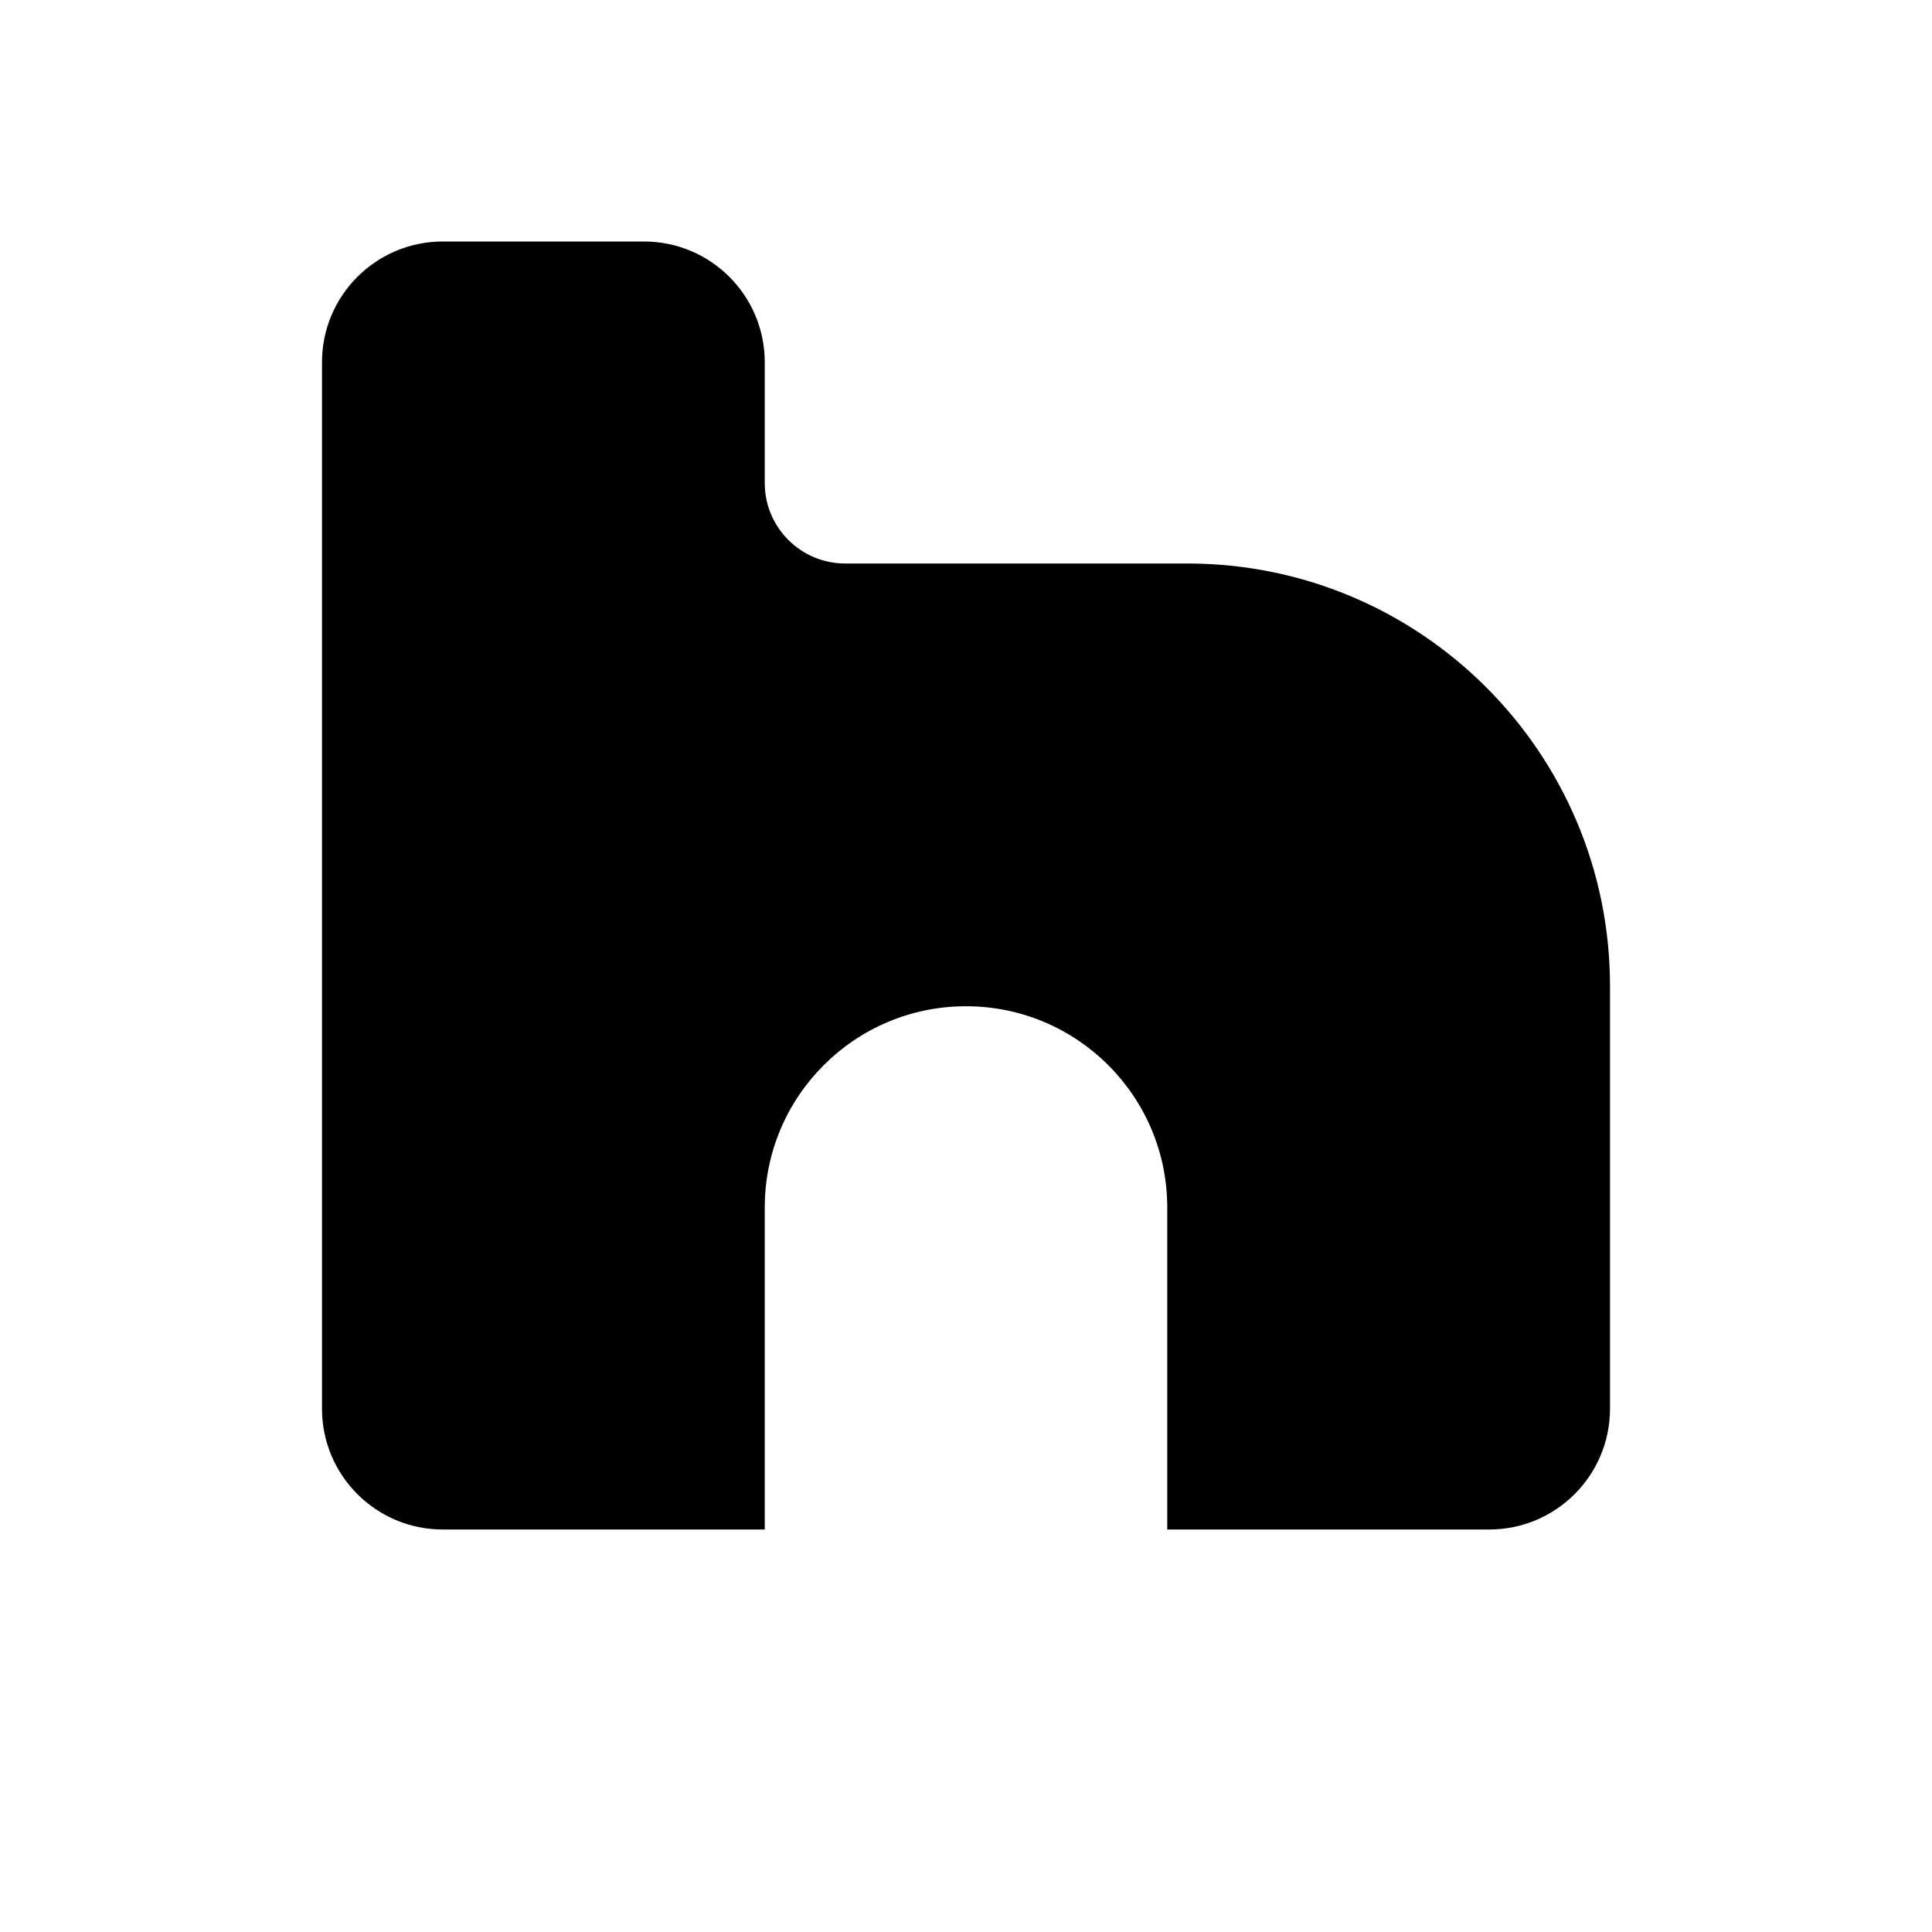
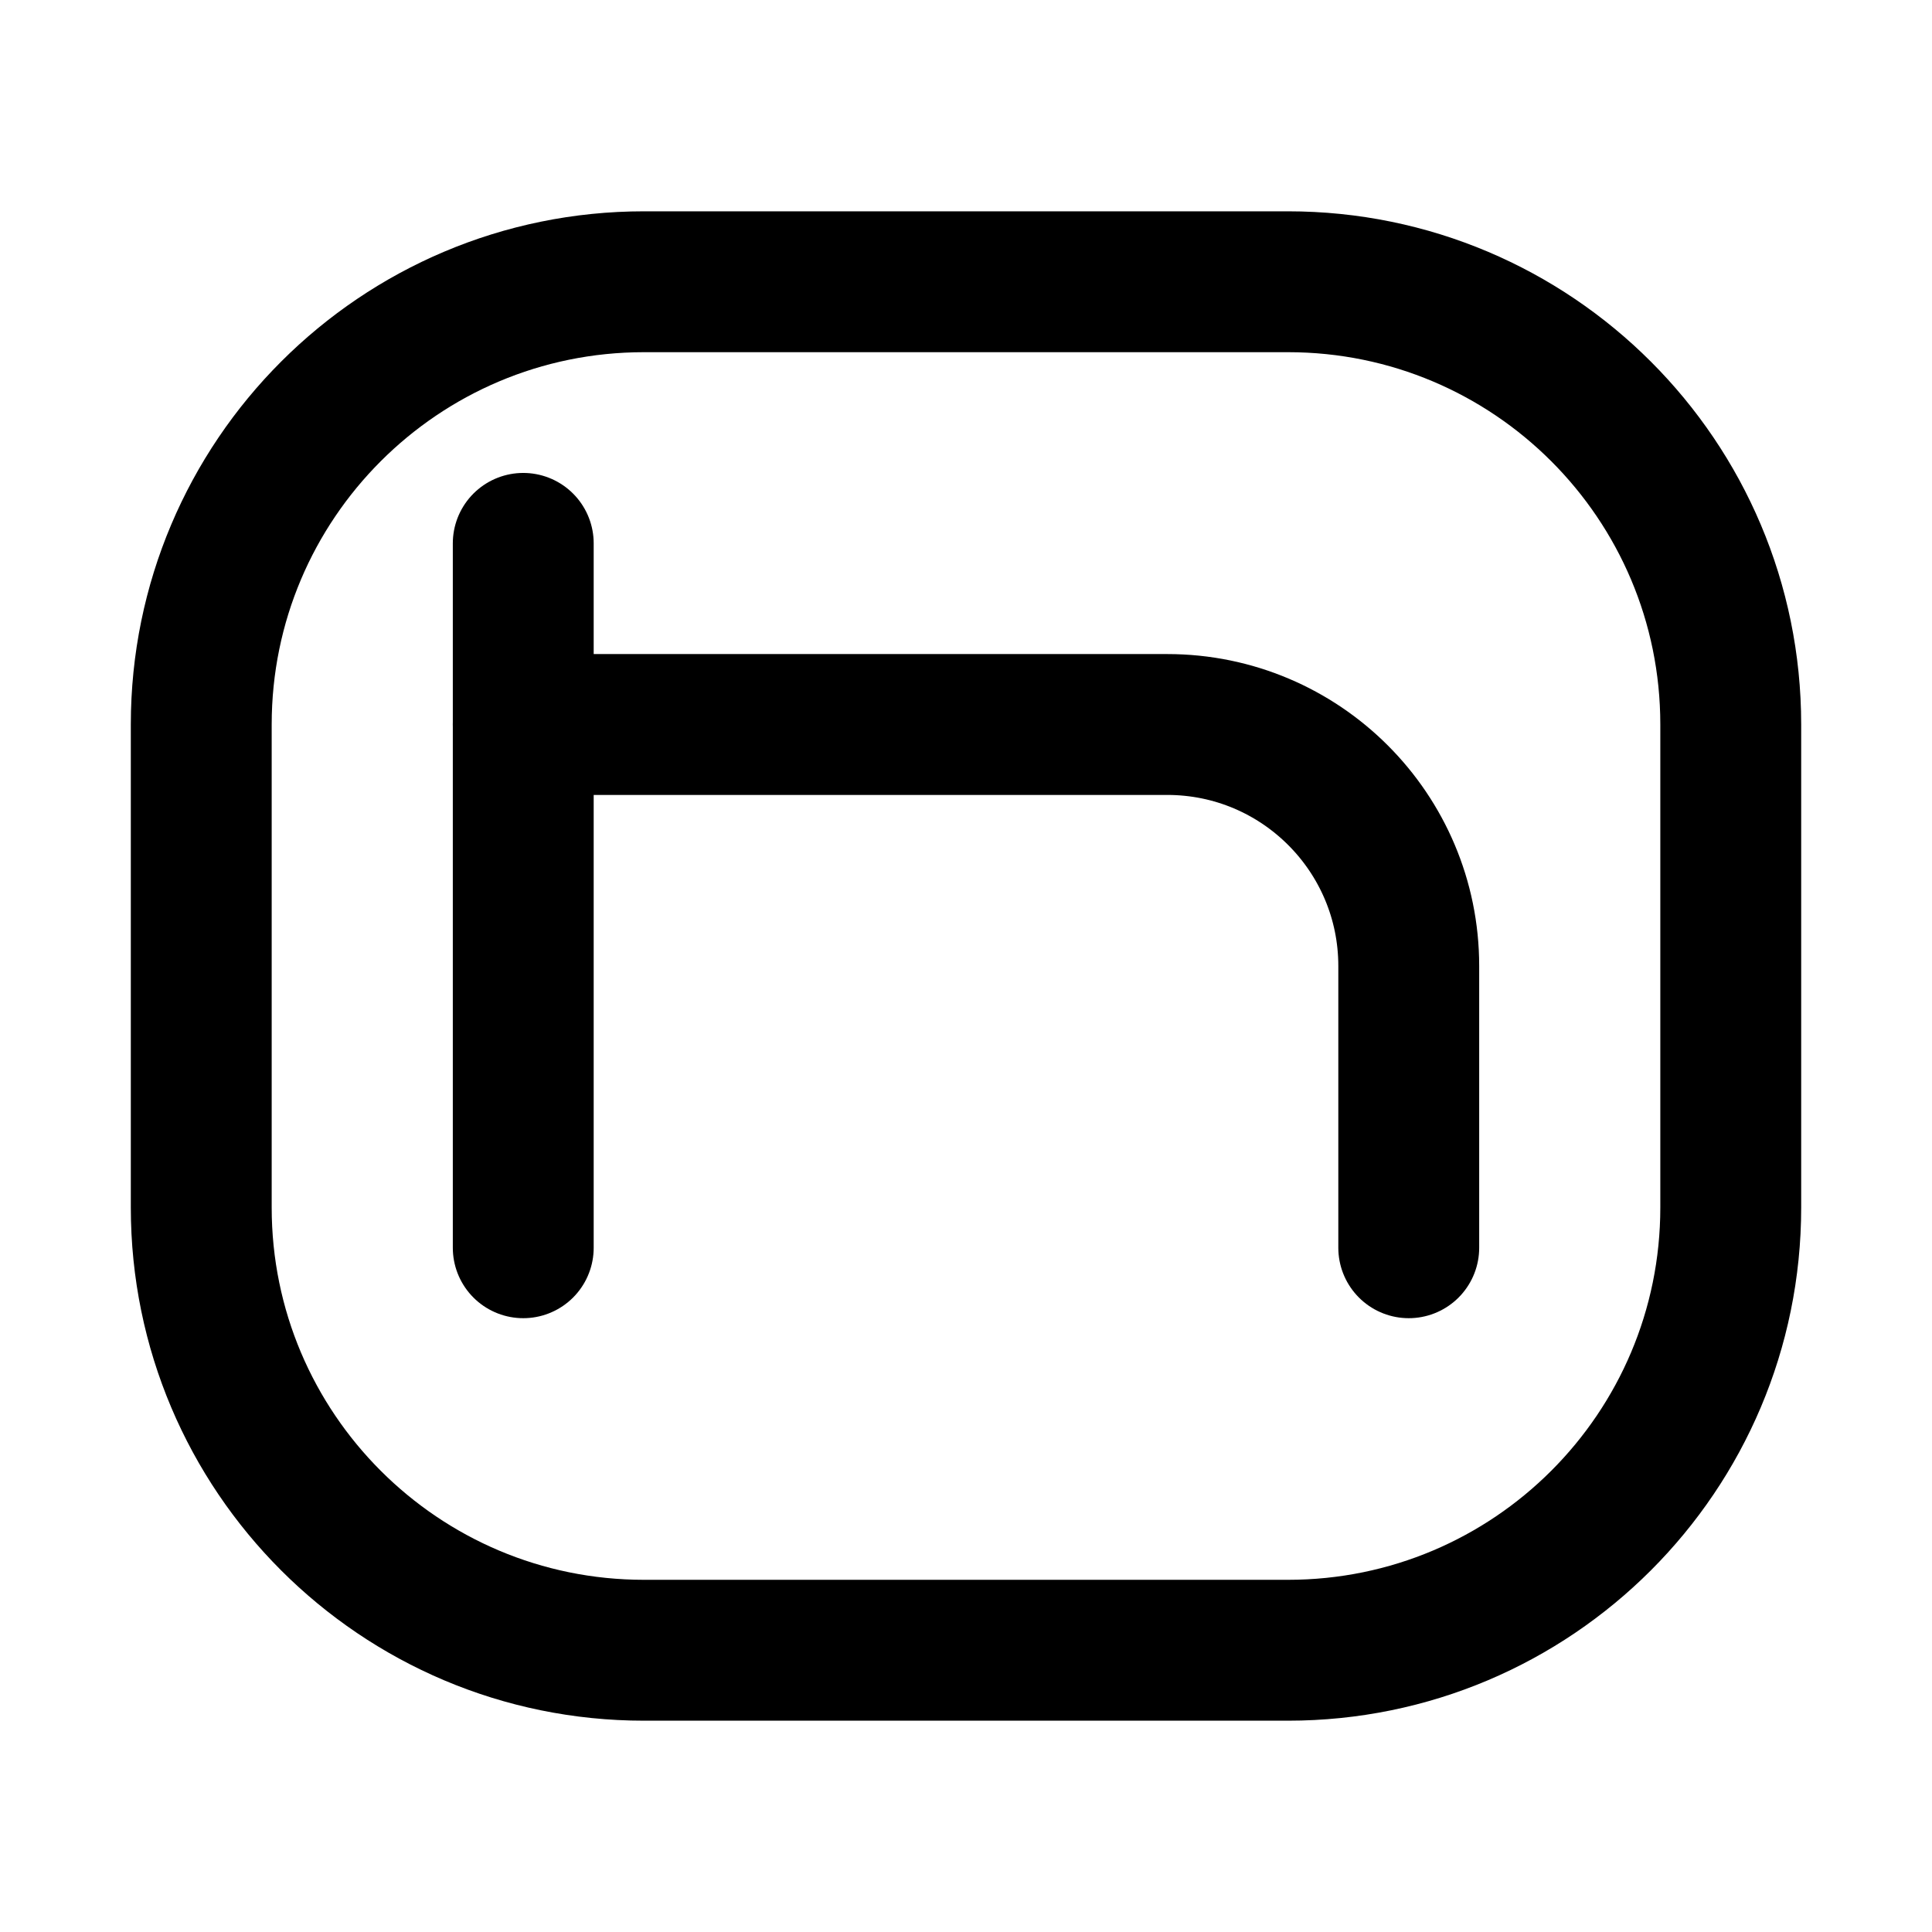
<svg xmlns="http://www.w3.org/2000/svg" viewBox="0 0 24 24" fill="none" stroke="currentColor" stroke-width="1.75" stroke-linecap="round" stroke-linejoin="round">
-   <path d="M4 4.5 A1.5 1.5 0 0 1 5.5 3 L8 3 A1.5 1.5 0 0 1 9.5 4.5 L9.5 6 A1 1 0 0 0 10.5 7 L14.75 7 A5.25 5.25 0 0 1 20 12.25 L20 17.5 A1.5 1.5 0 0 1 18.5 19 L5.5 19 A1.5 1.5 0 0 1 4 17.5 Z M9.5 19 L9.5 15 A2.5 2.5 0 0 1 12 12.5 L12 12.5 A2.5 2.5 0 0 1 14.5 15 L14.5 19 Z" fill="currentColor" fill-rule="evenodd" stroke="none" />
+   <path d="M2.5 9 A5.5 5.5 0 0 1 8 3.5 L16 3.5 A5.5 5.5 0 0 1 21.5 9 L21.5 15 A5.5 5.5 0 0 1 16 20.5 L8 20.5 A5.5 5.5 0 0 1 2.5 15 Z" />
+   <path d="M6.5 6.75 L6.5 15.5" />
+   <path d="M6.5 9 L14.5 9 A3 3 0 0 1 17.5 12 L17.5 15.5" />
</svg>
